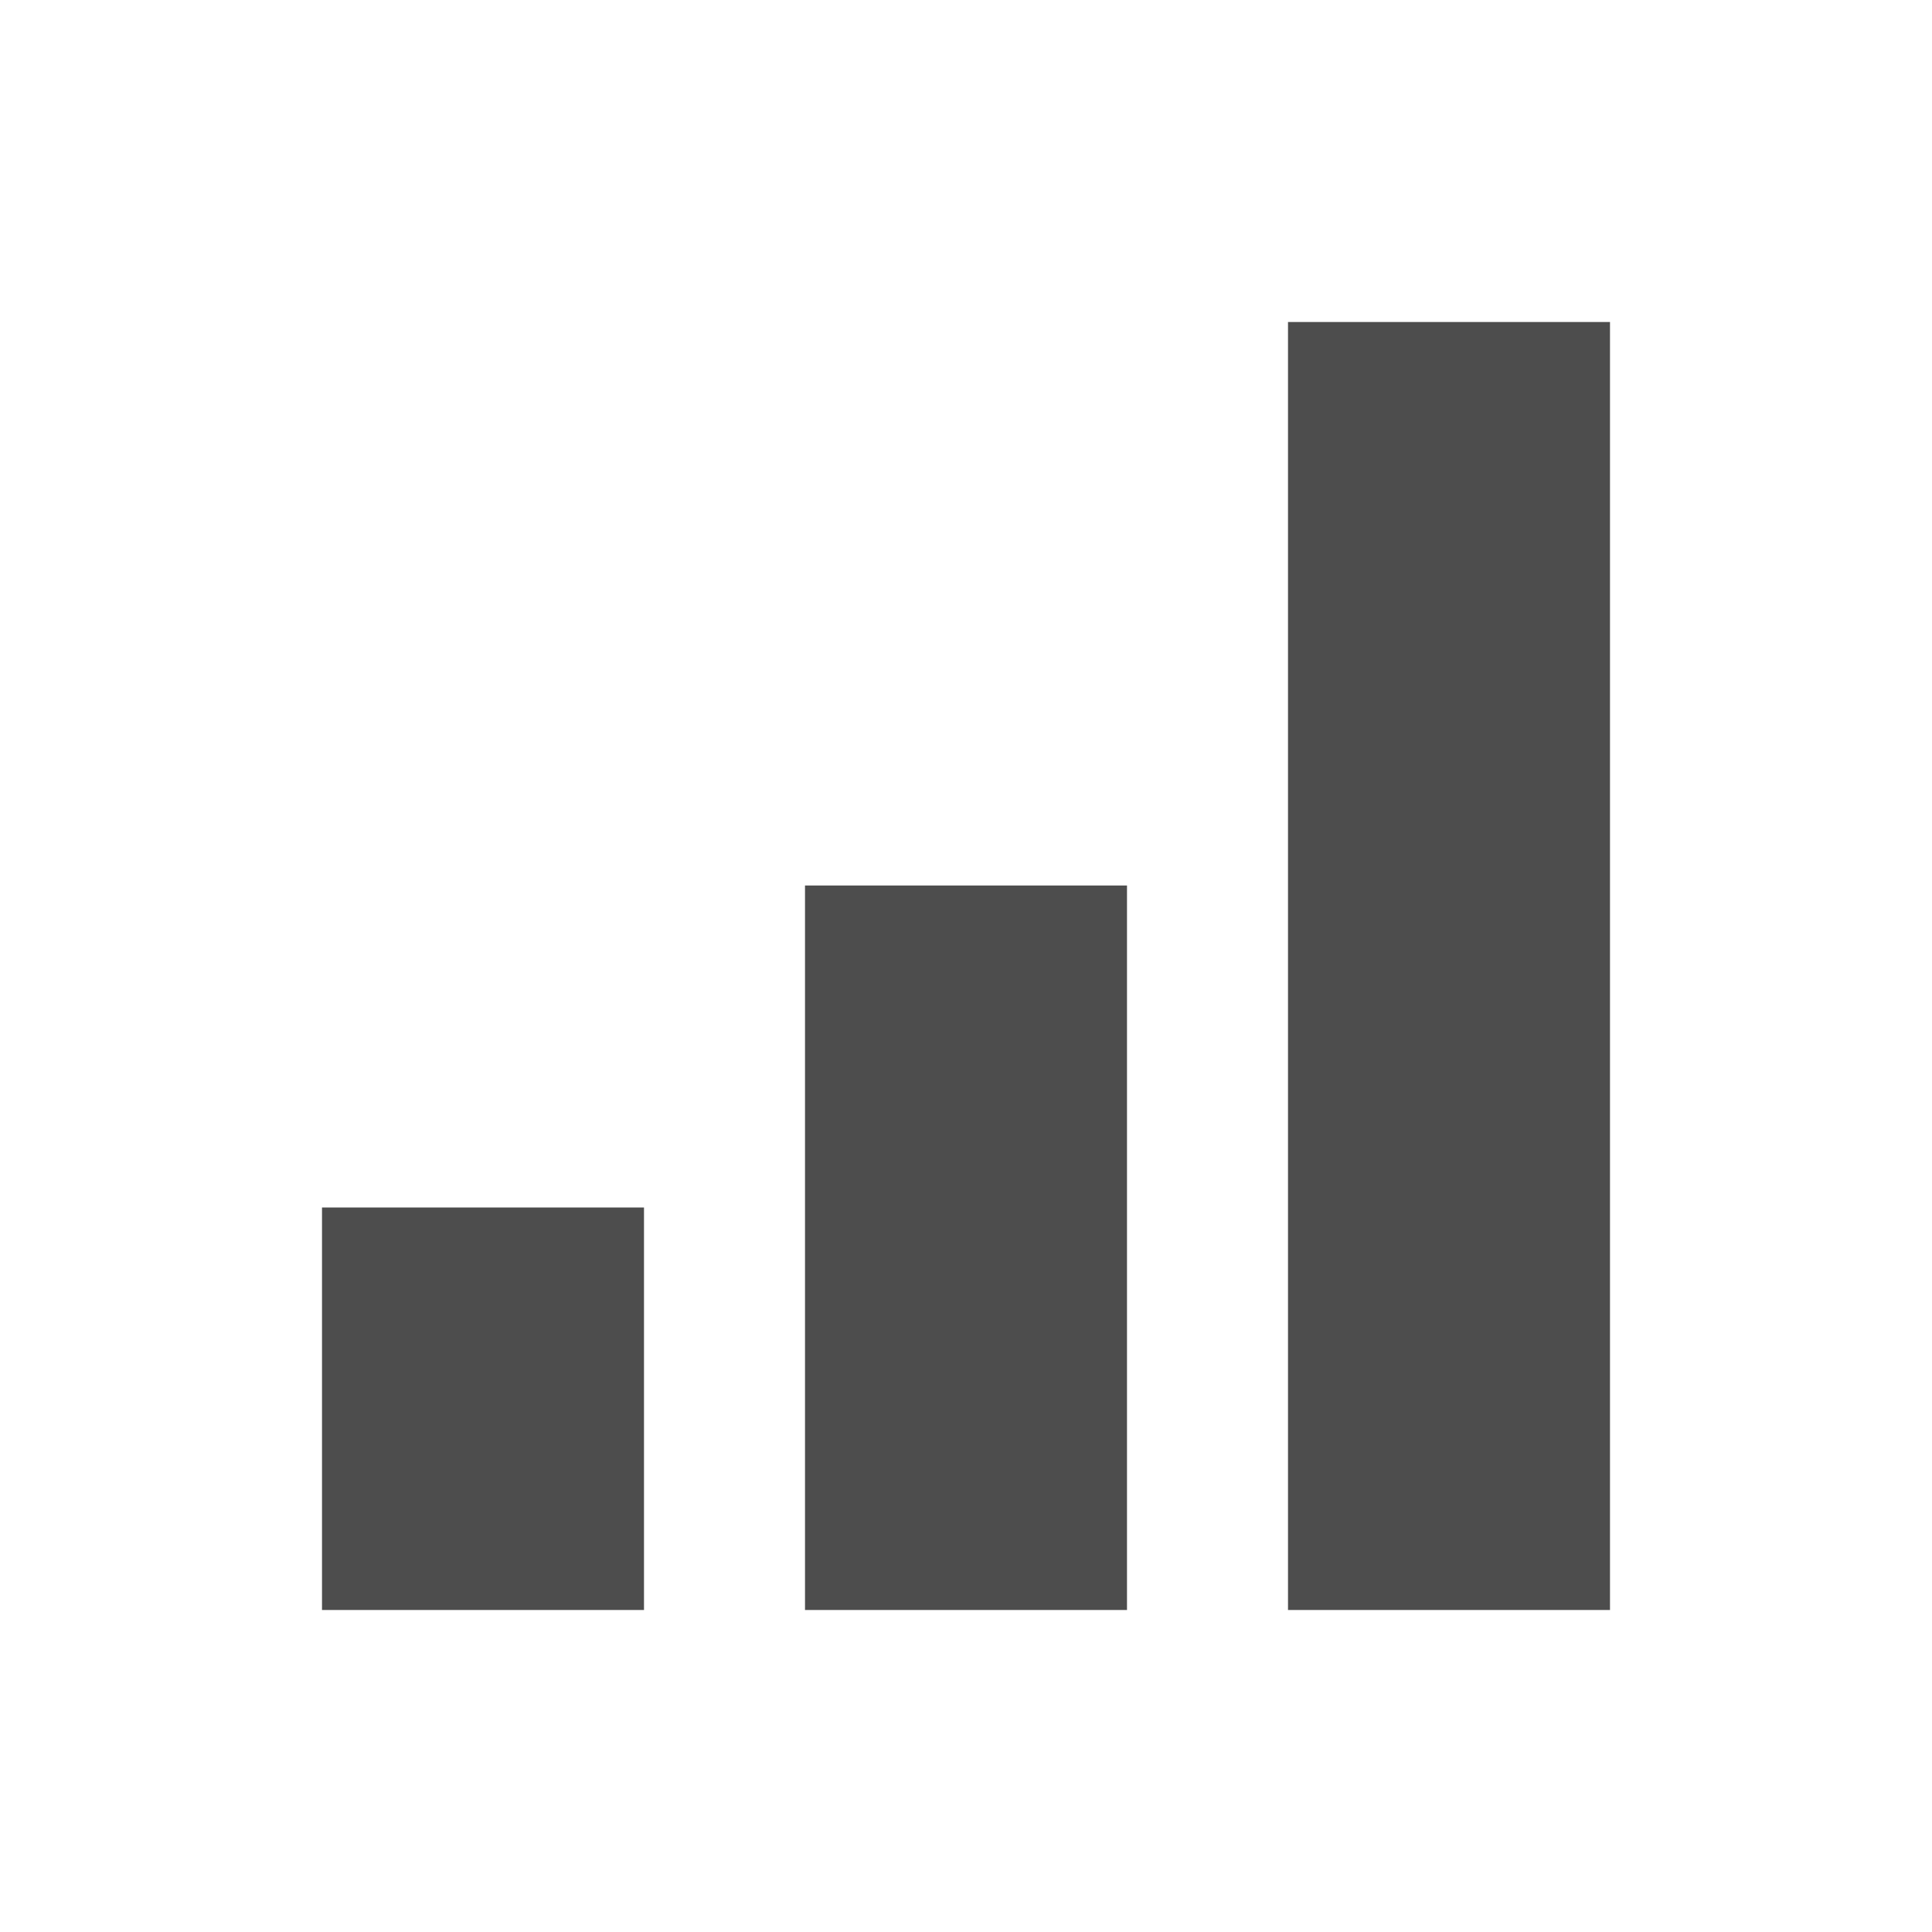
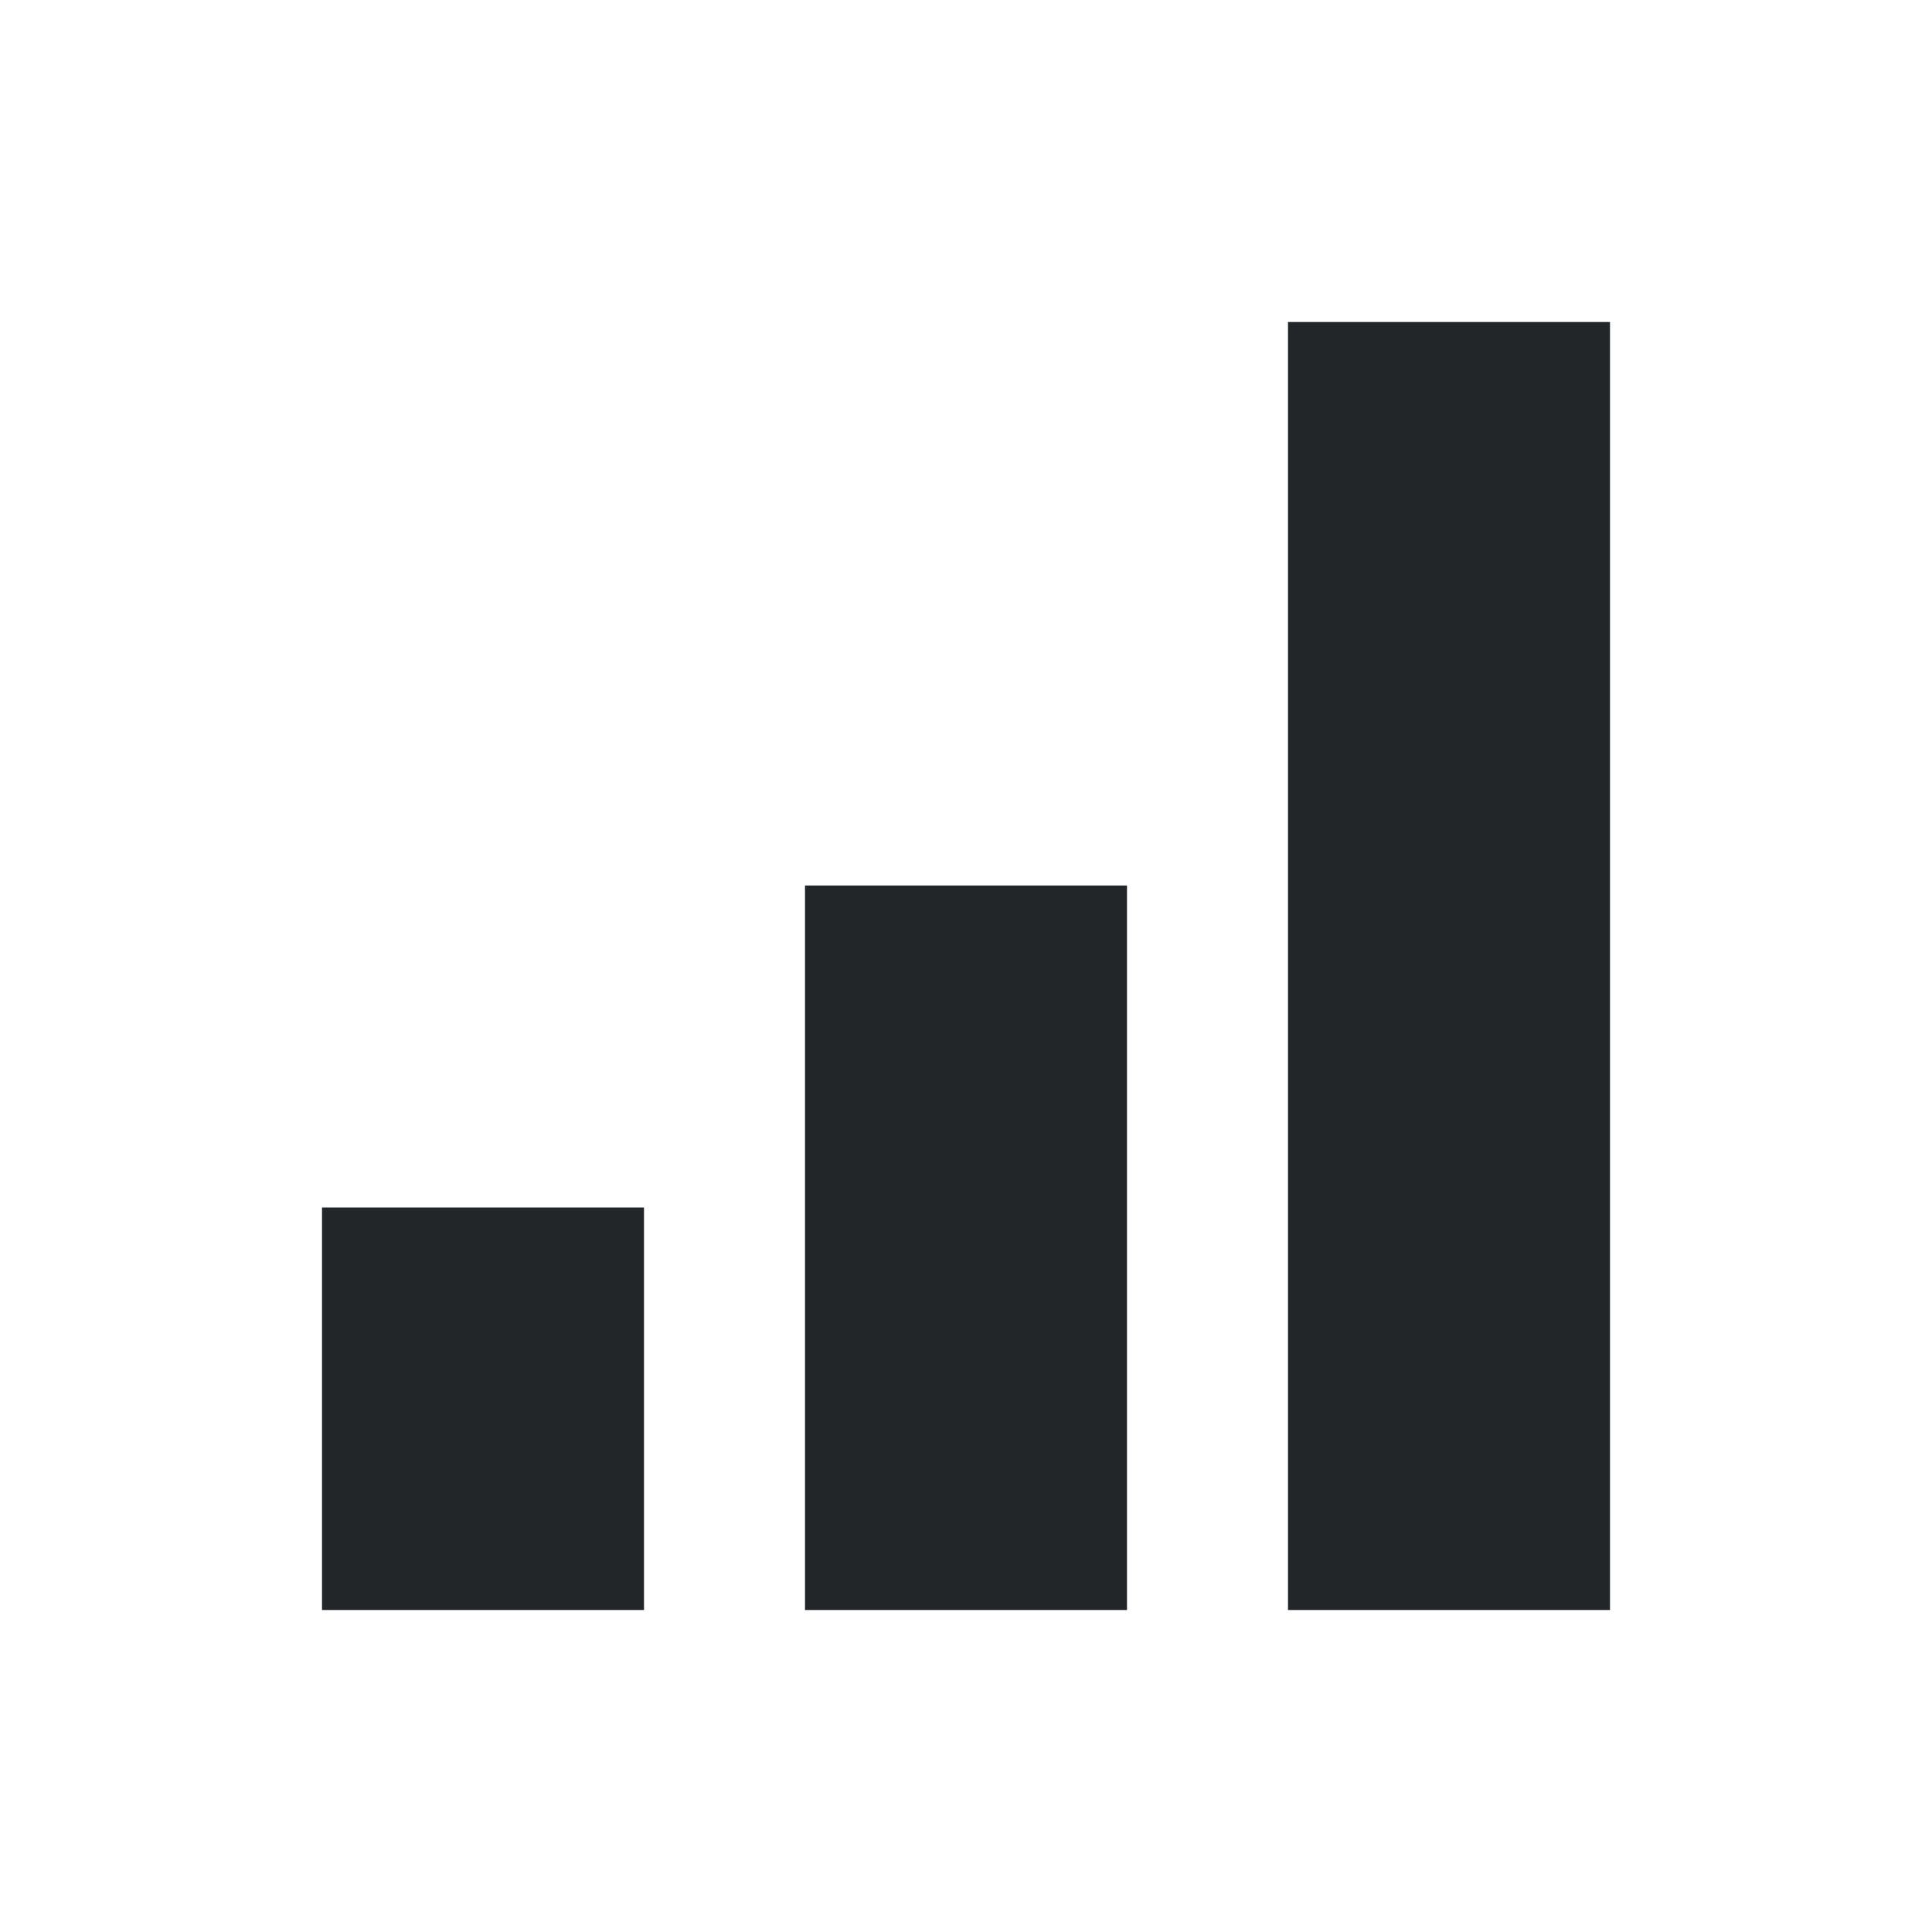
<svg xmlns="http://www.w3.org/2000/svg" viewBox="0 0 24 24">
  <defs id="defs3051">
    <style type="text/css" id="current-color-scheme">
      .ColorScheme-Text {
-         color:#4d4d4d;
+         color:#232629;
      }
      </style>
  </defs>
-   <path style="fill:currentColor;fill-opacity:1;stroke:none" d="M 16 4 L 16 20 L 20 20 L 20 4 L 16 4 z M 10 11 L 10 20 L 14 20 L 14 11 L 10 11 z M 4 15 L 4 20 L 8 20 L 8 15 L 4 15 z " class="ColorScheme-Text" />
+   <g transform="translate(1,1)">
+     <path style="fill:currentColor;fill-opacity:1;stroke:none" d="M 15 3 L 15 19 L 19 19 L 19 3 L 15 3 z M 9 10 L 9 19 L 13 19 L 13 10 L 9 10 z M 3 14 L 3 19 L 7 19 L 7 14 L 3 14 z " class="ColorScheme-Text" />
+   </g>
</svg>
